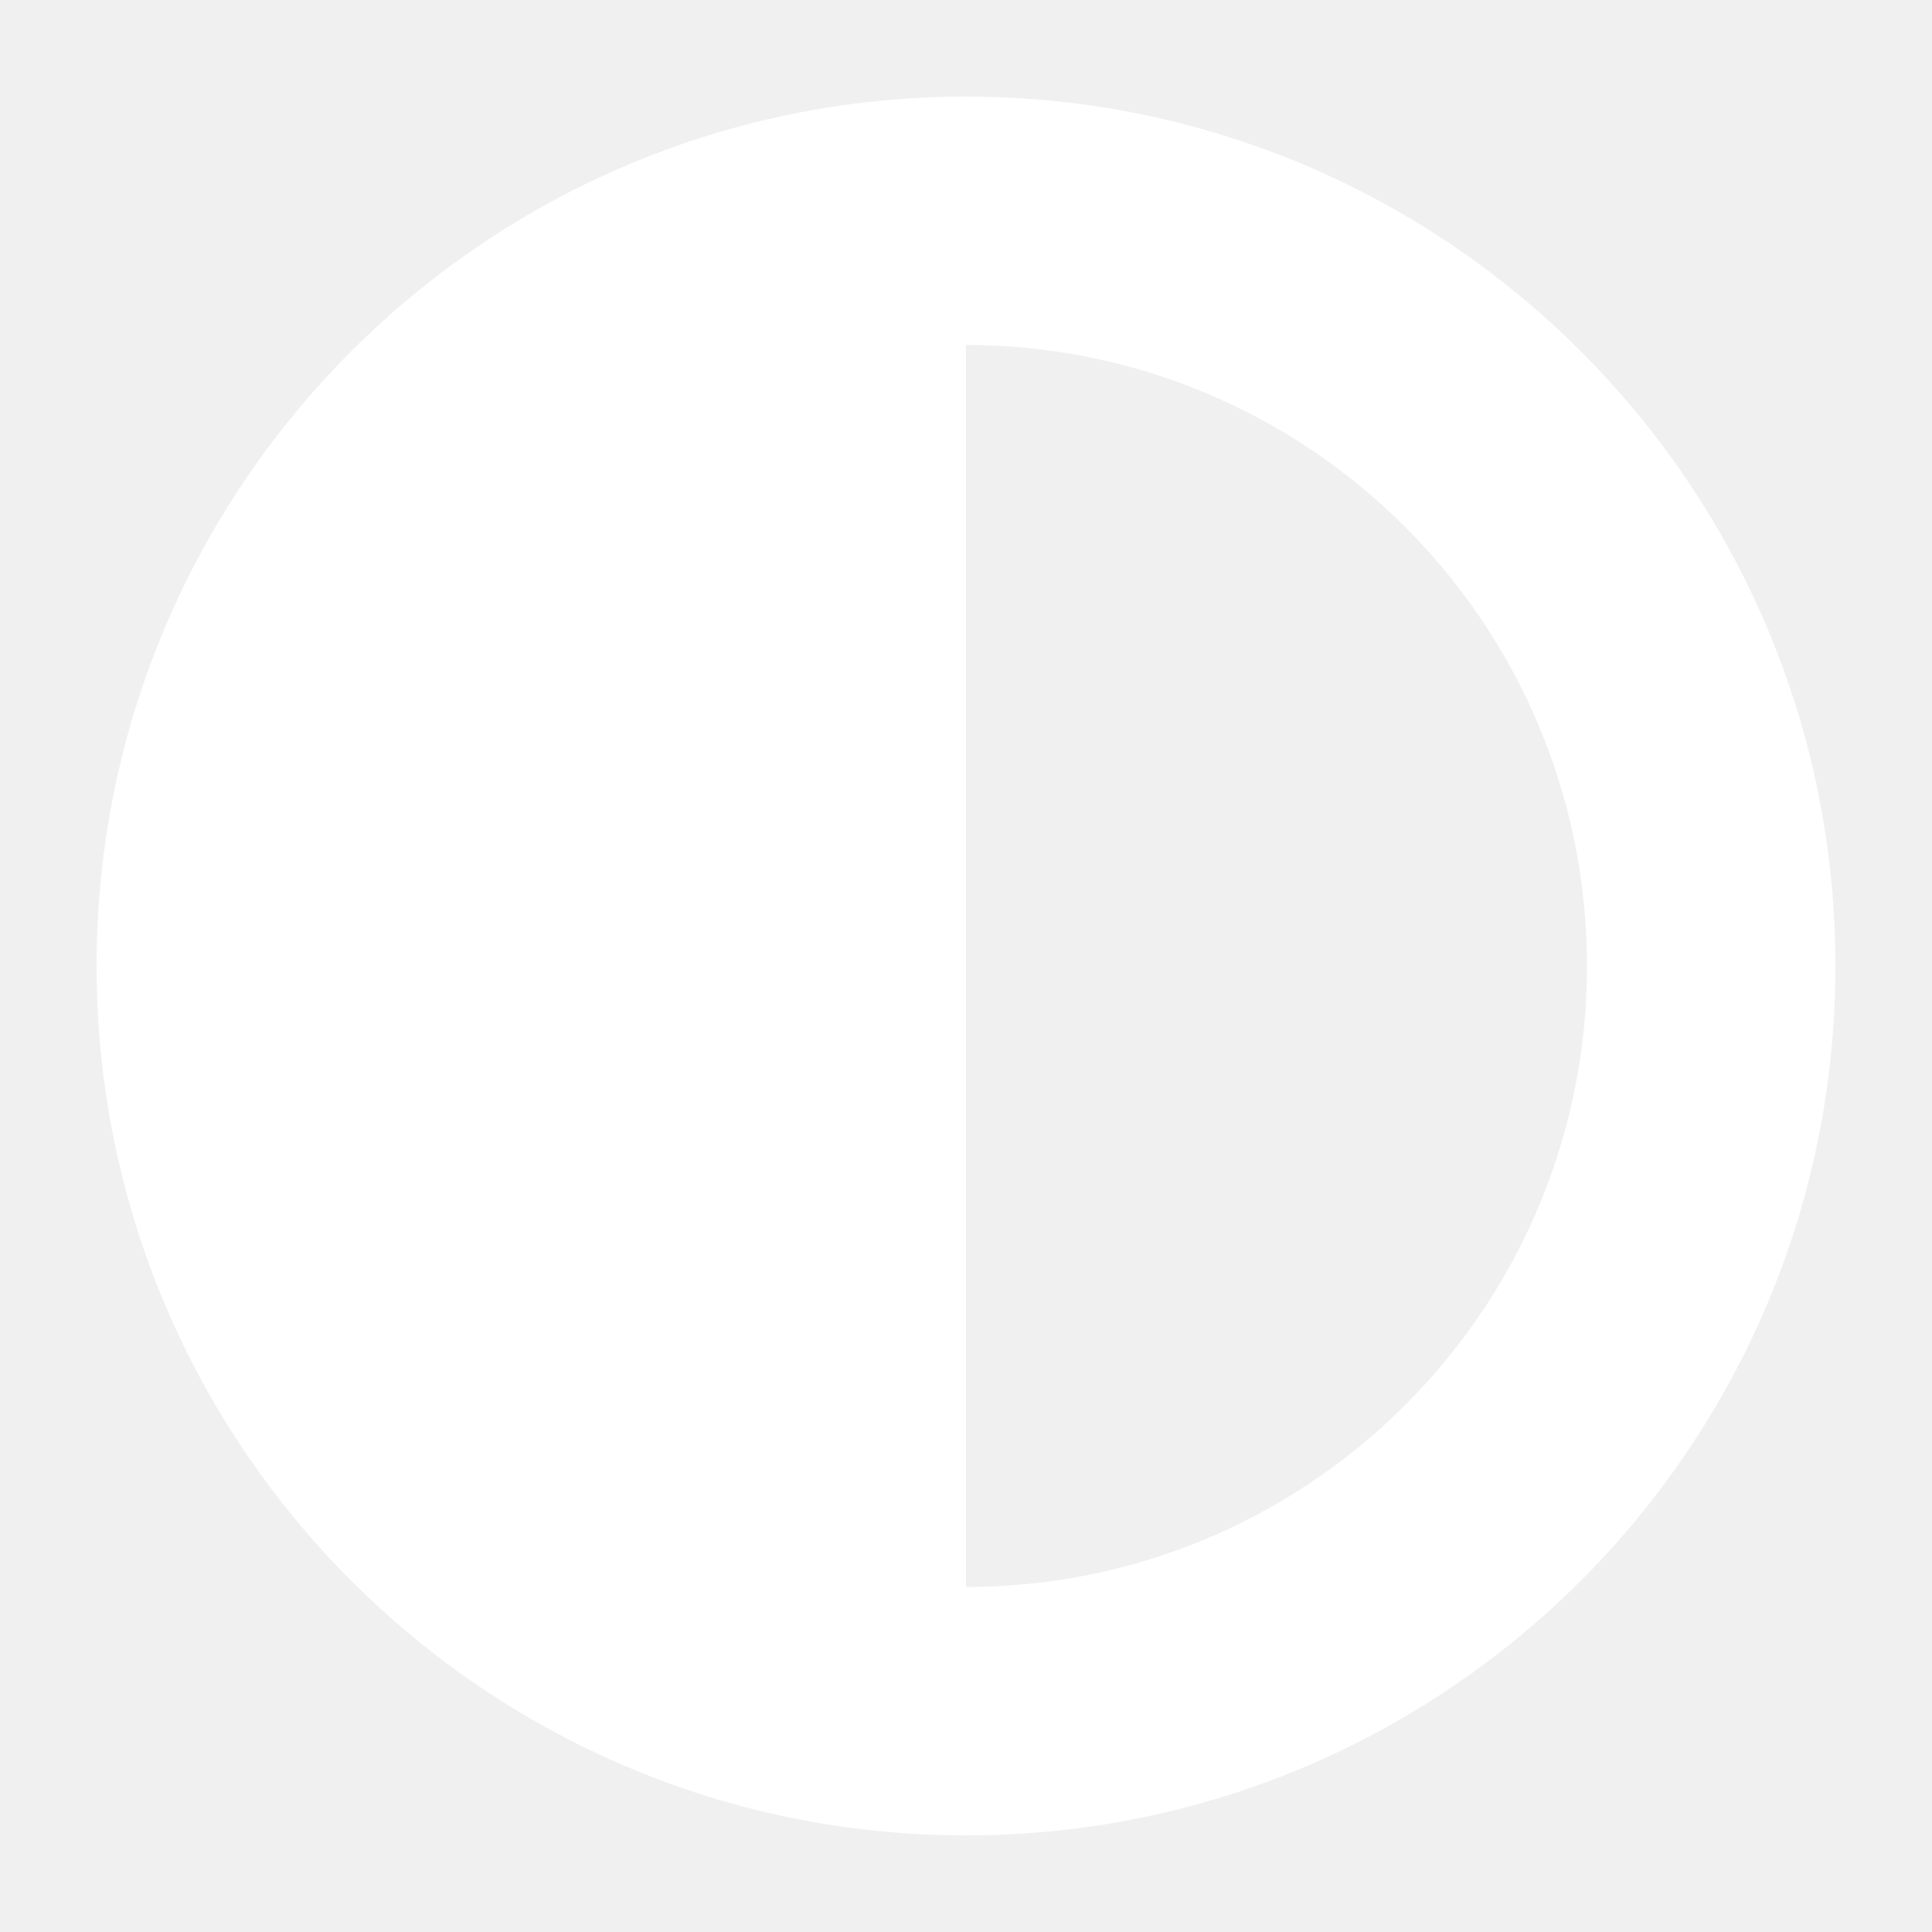
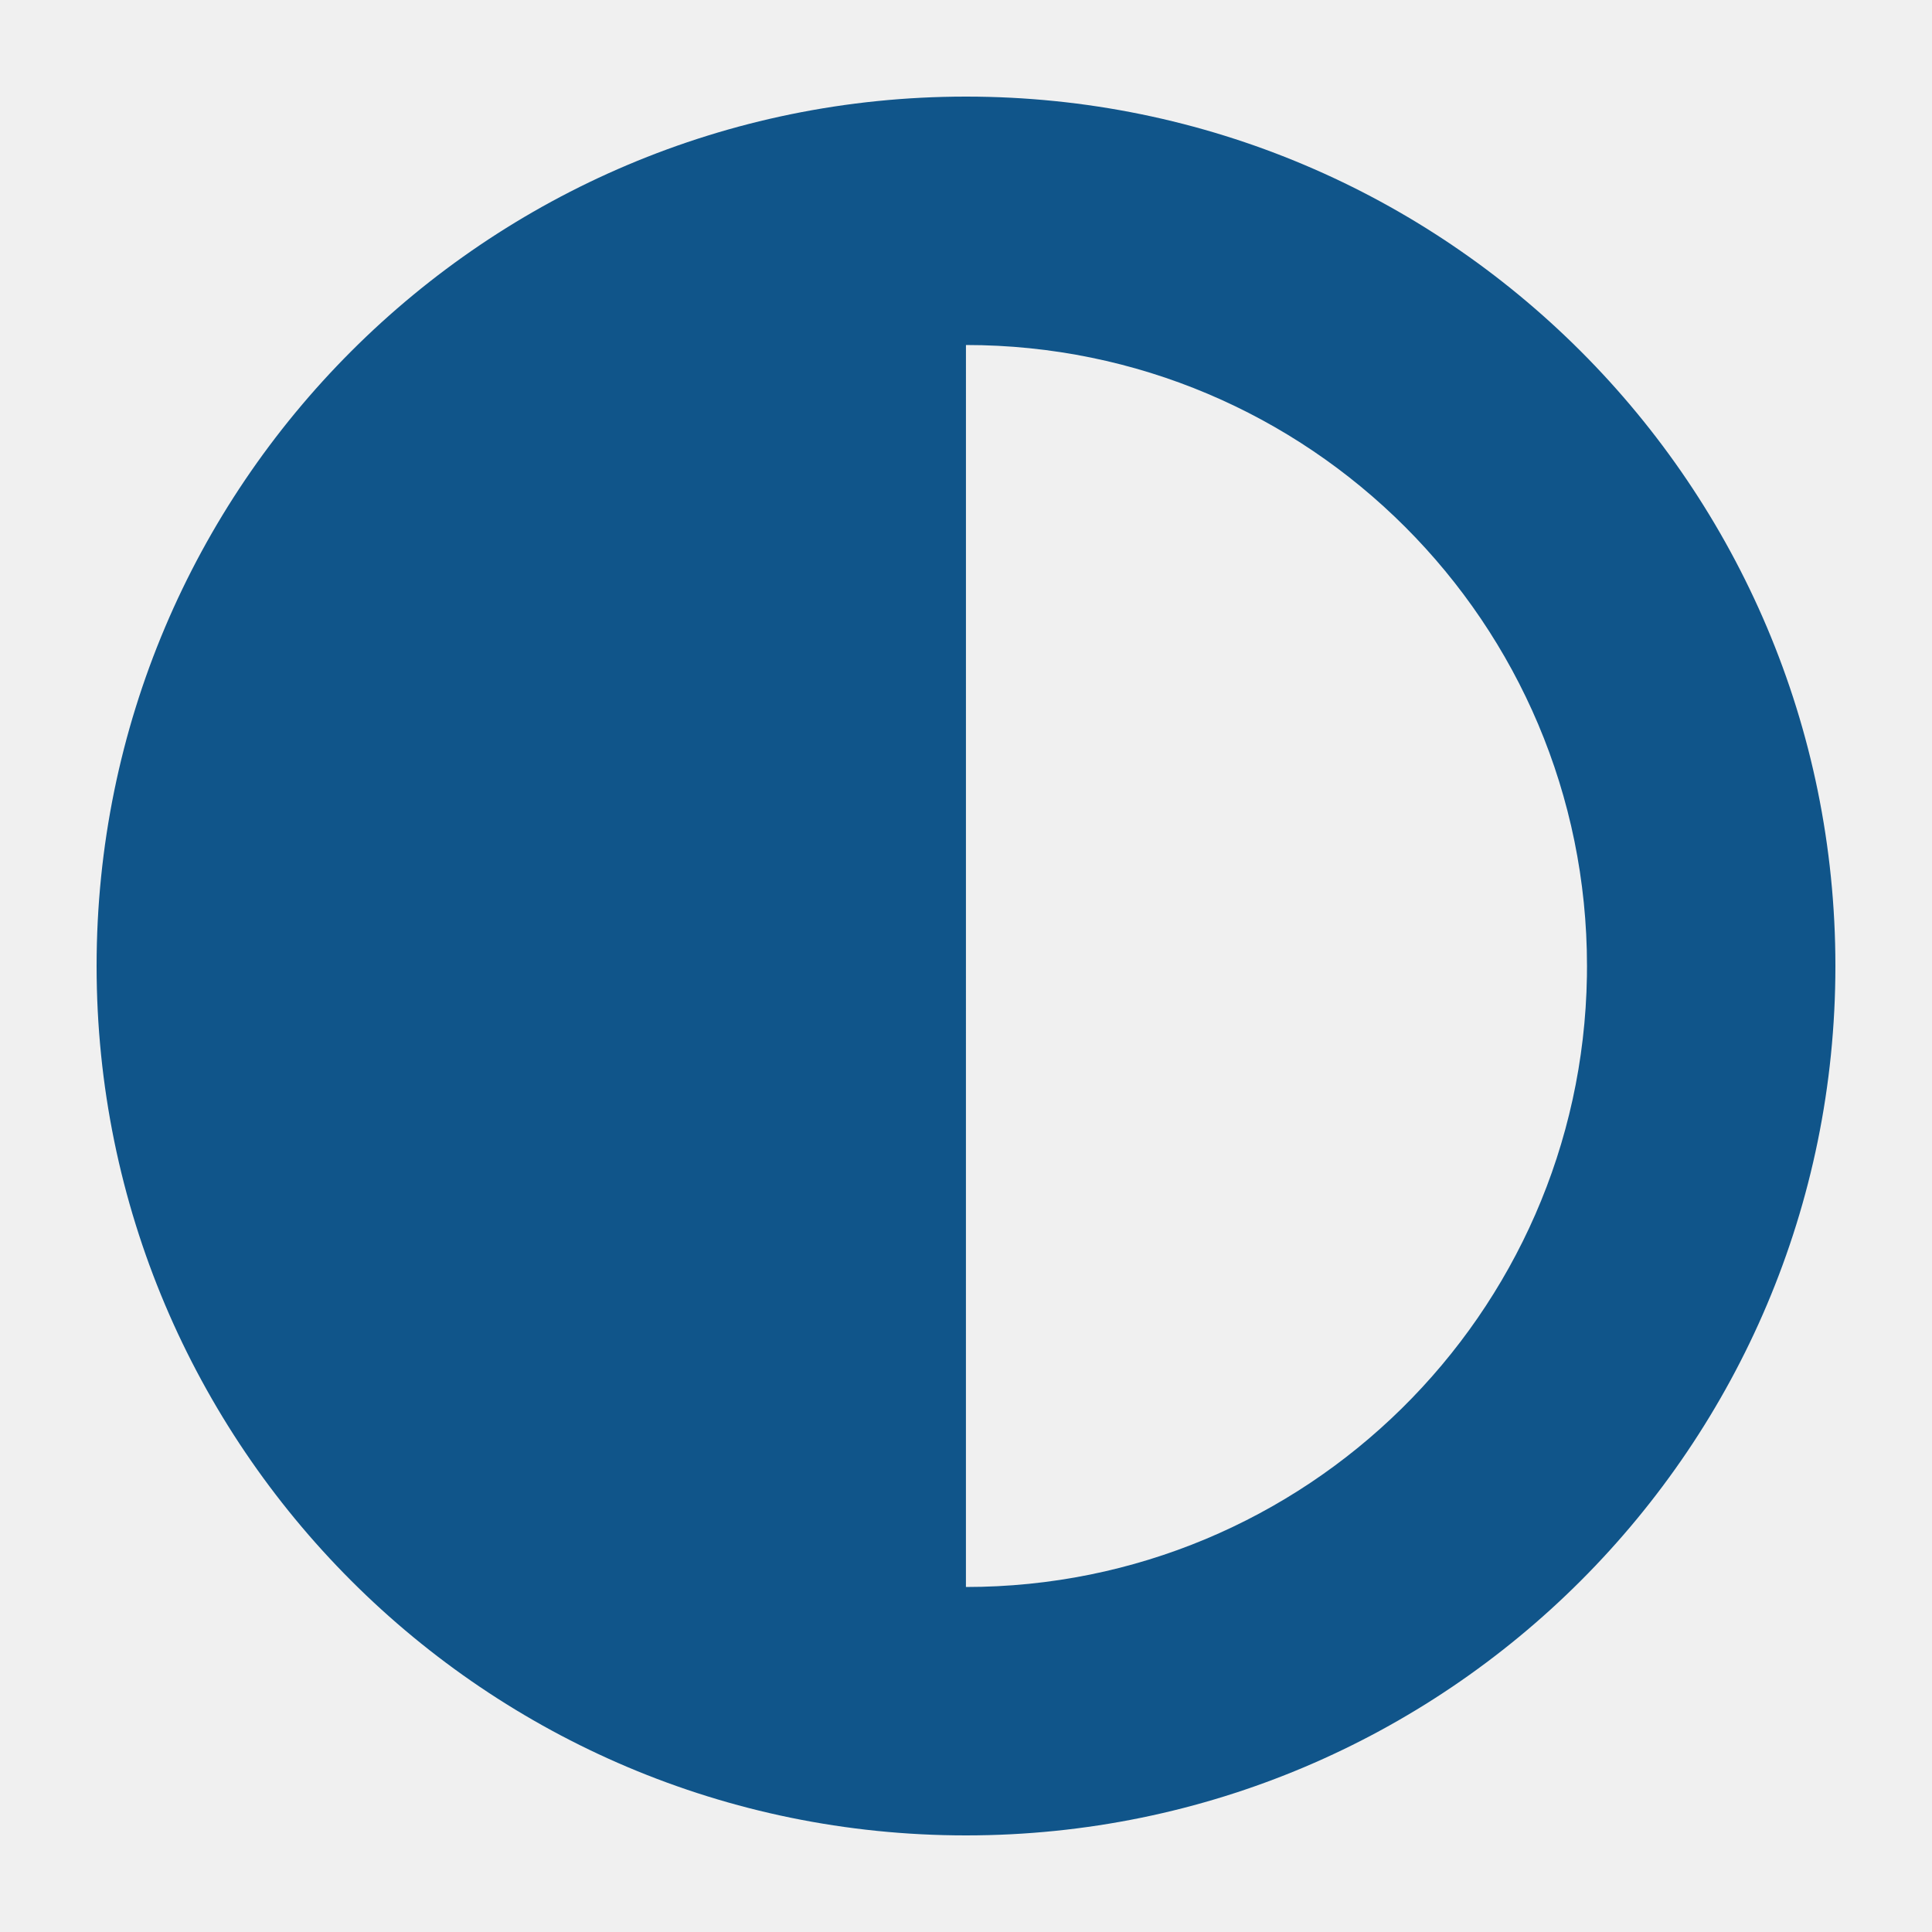
<svg xmlns="http://www.w3.org/2000/svg" xmlns:xlink="http://www.w3.org/1999/xlink" width="80px" height="80px" viewBox="0 0 80 80" version="1.1">
  <defs>
    <path d="M36,0 C55.882,0 72,16.118 72,36 C72,55.882 55.882,72 36,72 C16.118,72 0,55.882 0,36 C0,16.118 16.118,0 36,0 Z M36,10.286 C35.999,10.286 35.999,10.286 35.998,10.286 L35.997,61.714 C50.06,61.714 61.484,50.431 61.711,36.425 L61.714,36 C61.714,21.798 50.202,10.286 36,10.286 Z" id="path-1" />
  </defs>
  <g id="Icon_In-progress_72x72" stroke="none" stroke-width="1" fill="none" fill-rule="evenodd">
    <g id="icon/status/dot-copy-6" transform="translate(4, 4)">
      <mask id="mask-2" fill="white">
        <use xlink:href="#path-1" />
      </mask>
-       <use id="Combined-Shape" fill="#FFFFFF" xlink:href="#path-1" />
+       <use id="Combined-Shape" fill="#10558a" xlink:href="#path-1" />
    </g>
  </g>
</svg>
